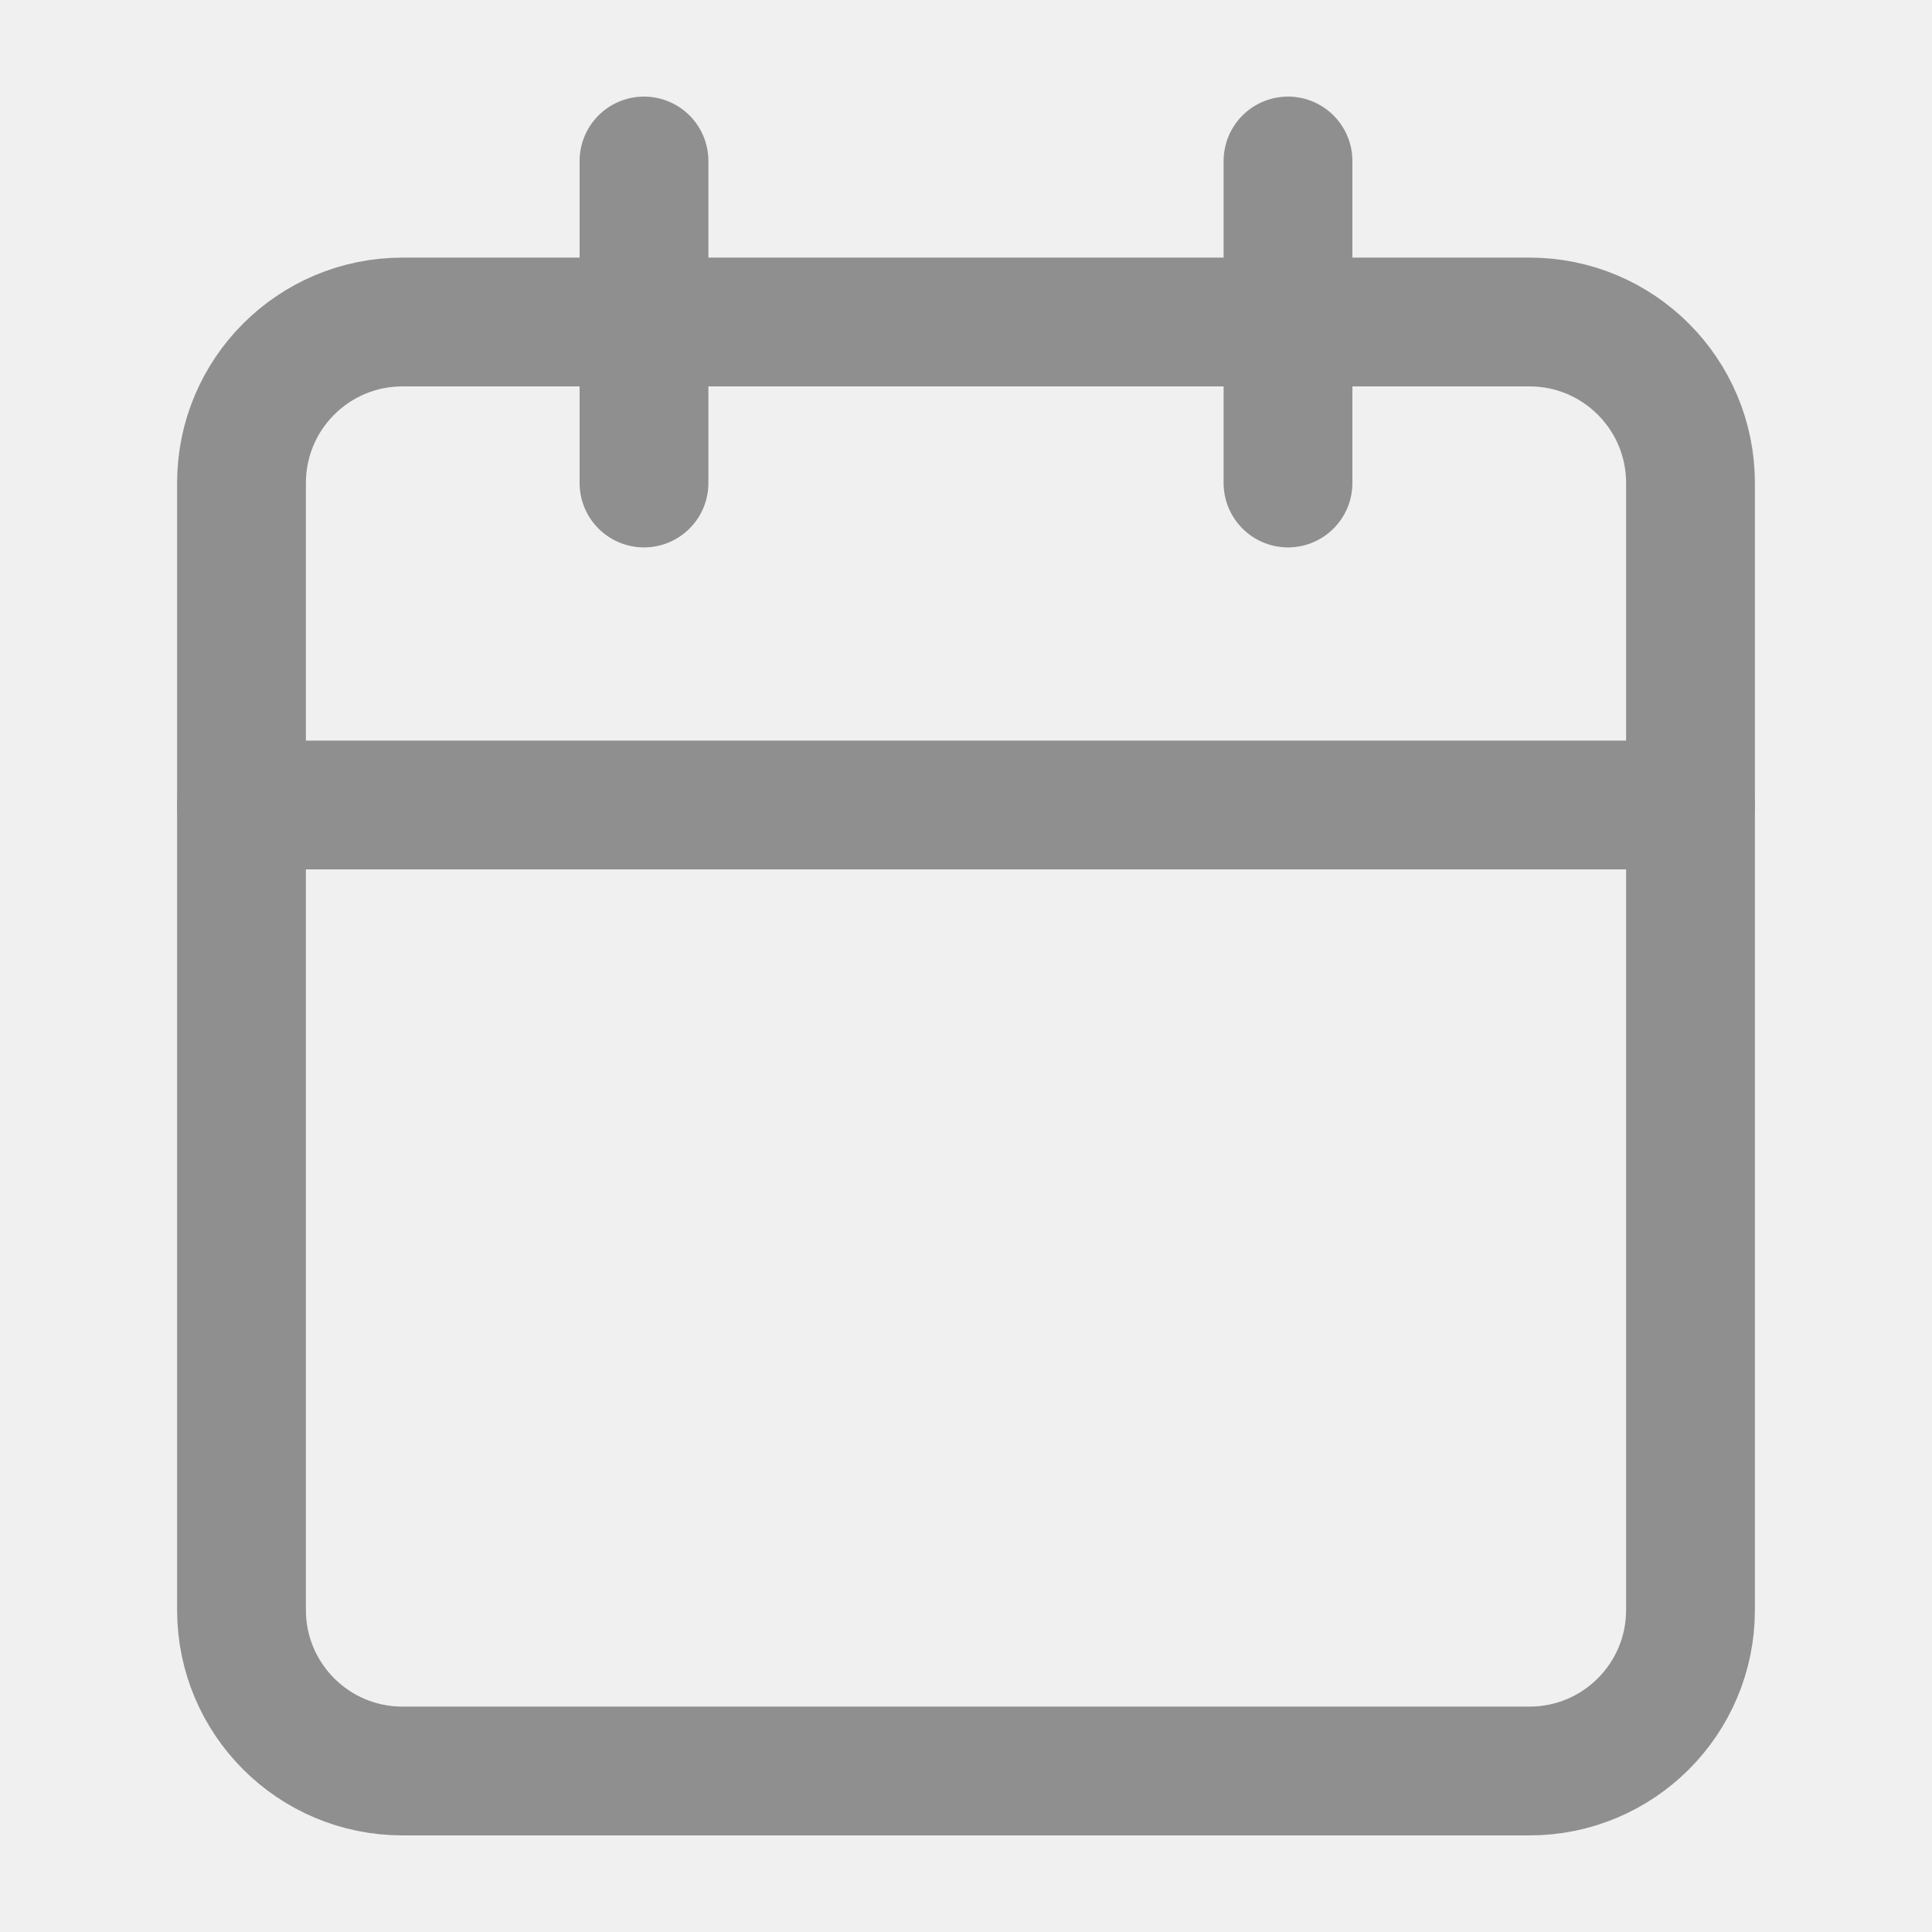
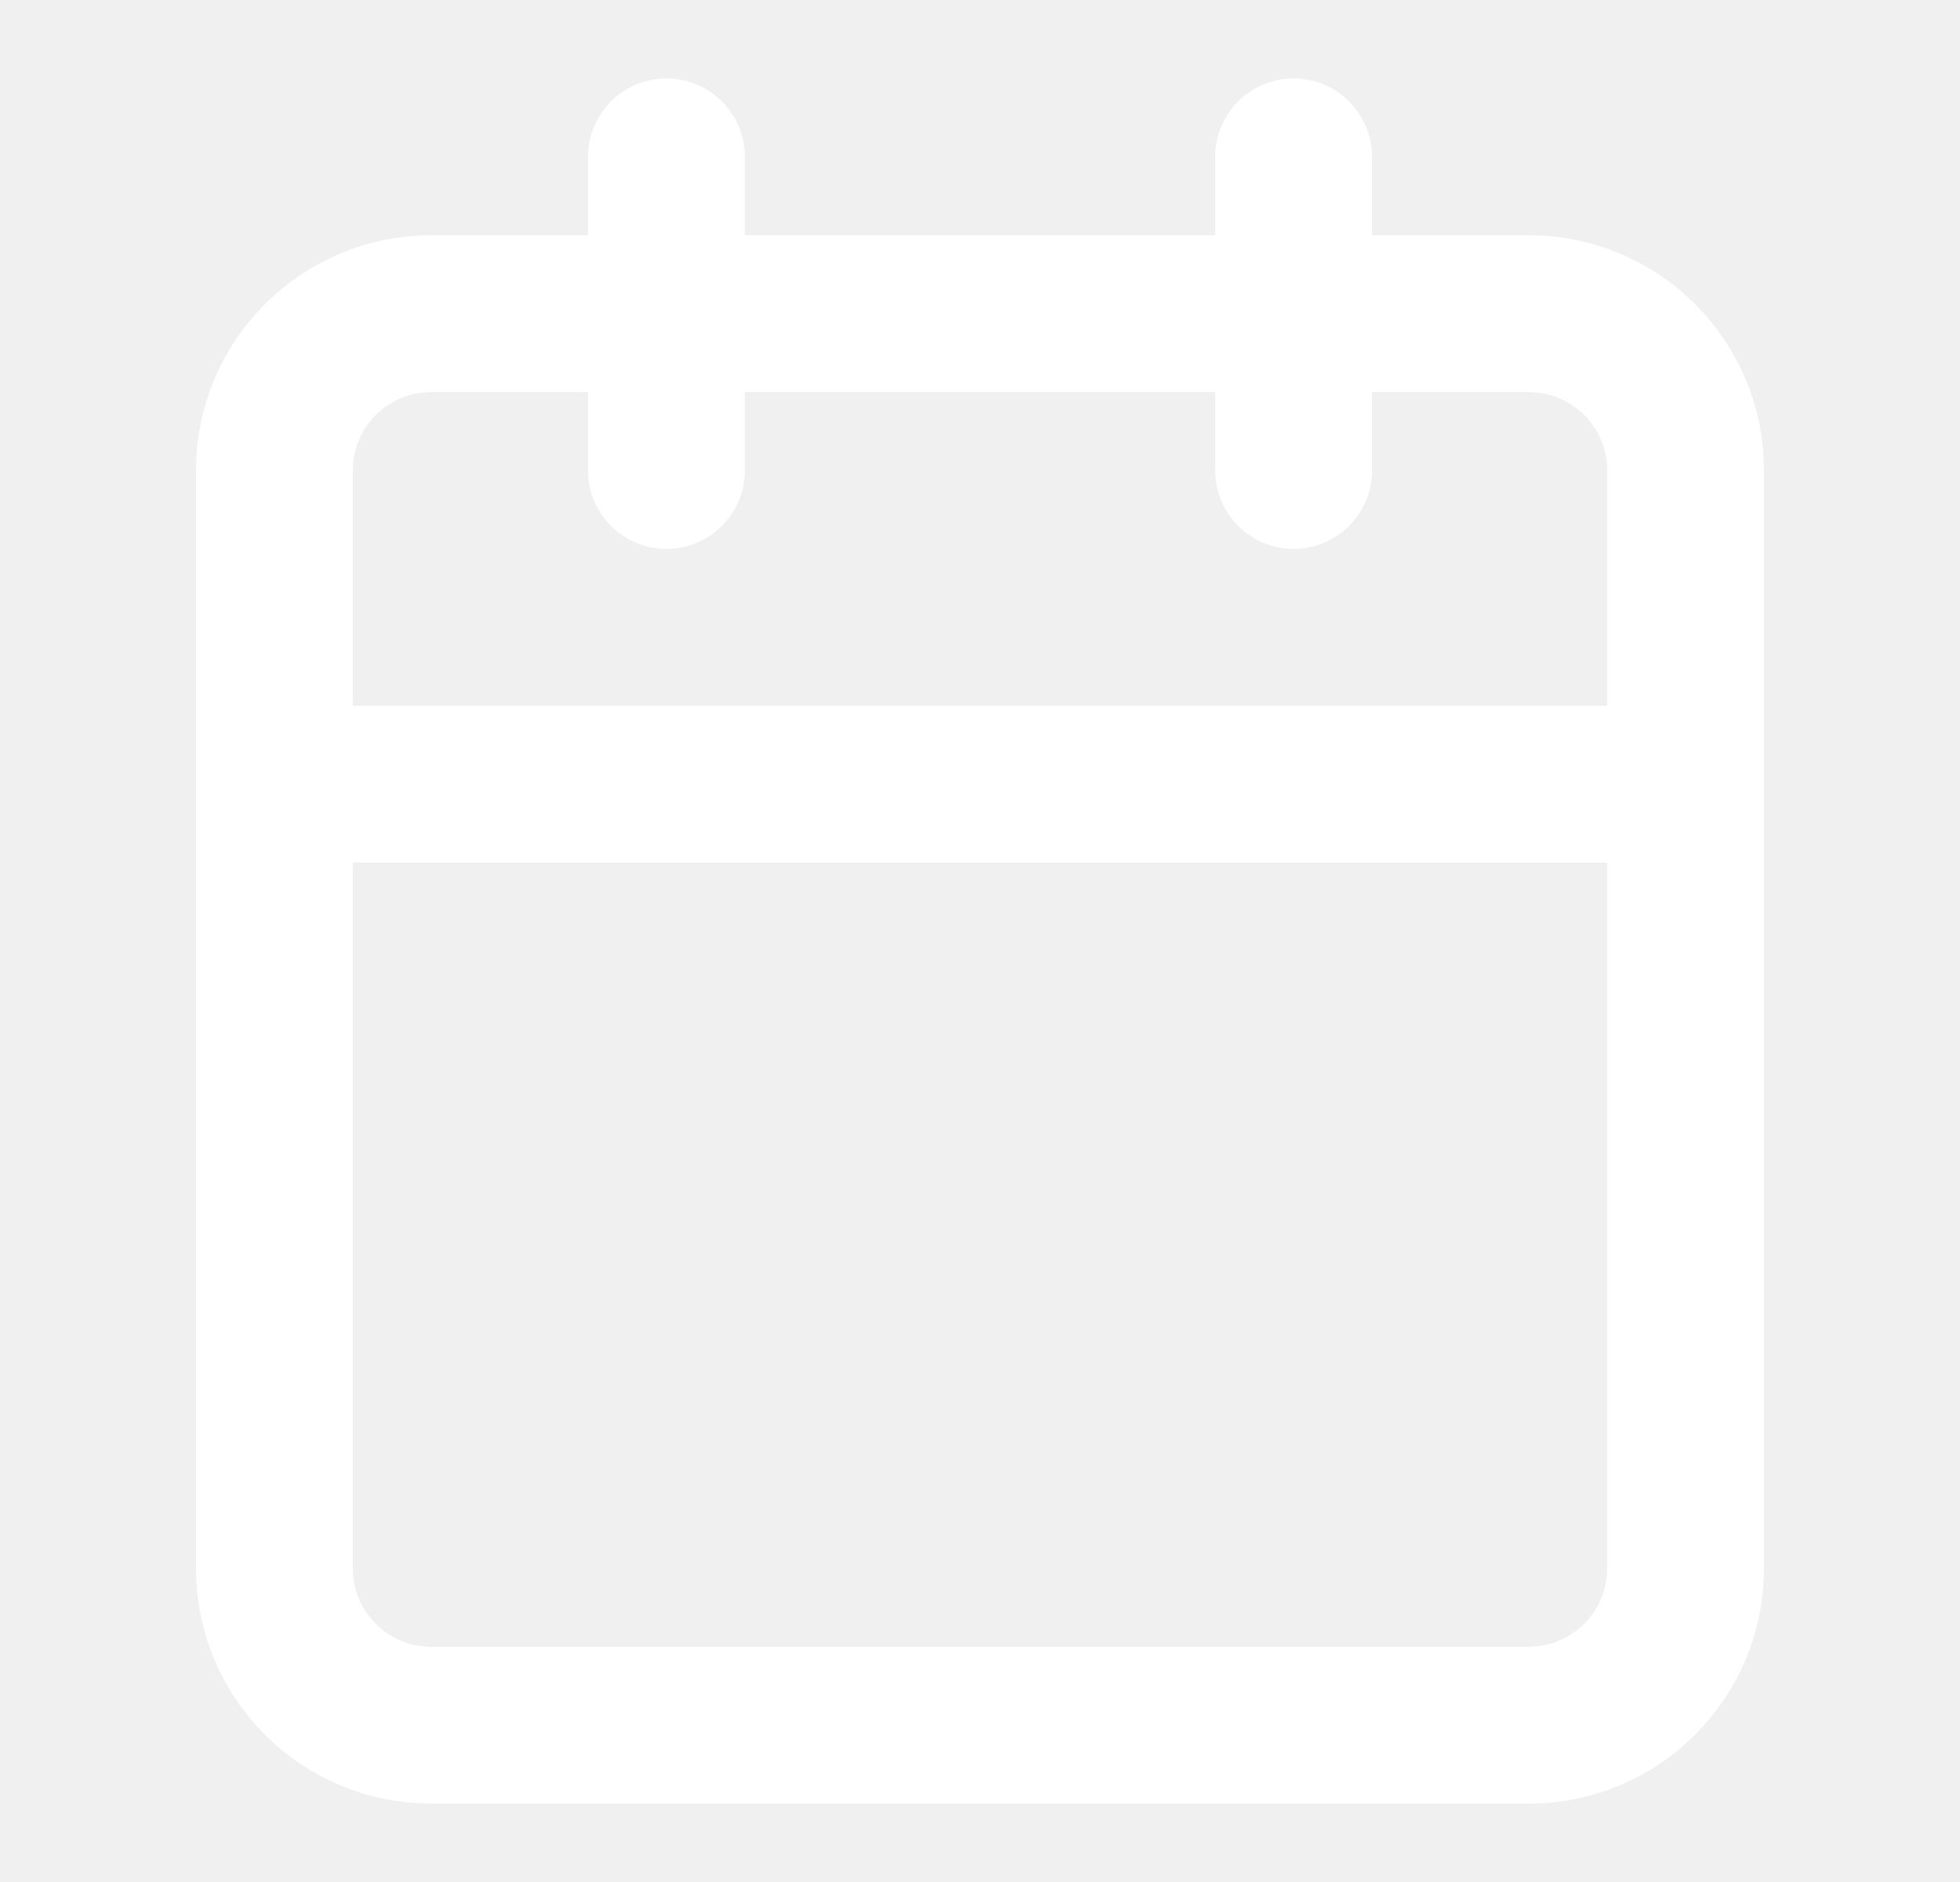
- <svg xmlns="http://www.w3.org/2000/svg" width="30" height="30" viewBox="0 0 30 30" fill="none">
-   <path d="M23.75 5H6.25C4.869 5 3.75 6.119 3.75 7.5V25C3.75 26.381 4.869 27.5 6.25 27.5H23.75C25.131 27.5 26.25 26.381 26.25 25V7.5C26.25 6.119 25.131 5 23.75 5Z" stroke="#8F8F8F" stroke-width="2" stroke-linecap="round" stroke-linejoin="round" />
-   <path d="M20 2.5V7.5" stroke="#8F8F8F" stroke-width="2" stroke-linecap="round" stroke-linejoin="round" />
-   <path d="M10 2.5V7.5" stroke="#8F8F8F" stroke-width="2" stroke-linecap="round" stroke-linejoin="round" />
-   <path d="M3.75 12.5H26.25" stroke="#8F8F8F" stroke-width="2" stroke-linecap="round" stroke-linejoin="round" />
+ <svg xmlns="http://www.w3.org/2000/svg" width="25" height="24" viewBox="0 0 25 24" fill="none">
+   <path d="M19.5 4H5.5C4.395 4 3.5 4.895 3.5 6V20C3.5 21.105 4.395 22 5.5 22H19.5C20.605 22 21.5 21.105 21.5 20V6C21.5 4.895 20.605 4 19.5 4Z" stroke="white" stroke-width="2" stroke-linecap="round" stroke-linejoin="round" />
+   <path d="M16.5 2V6" stroke="white" stroke-width="2" stroke-linecap="round" stroke-linejoin="round" />
+   <path d="M8.5 2V6" stroke="white" stroke-width="2" stroke-linecap="round" stroke-linejoin="round" />
+   <path d="M3.5 10H21.5" stroke="white" stroke-width="2" stroke-linecap="round" stroke-linejoin="round" />
</svg>
